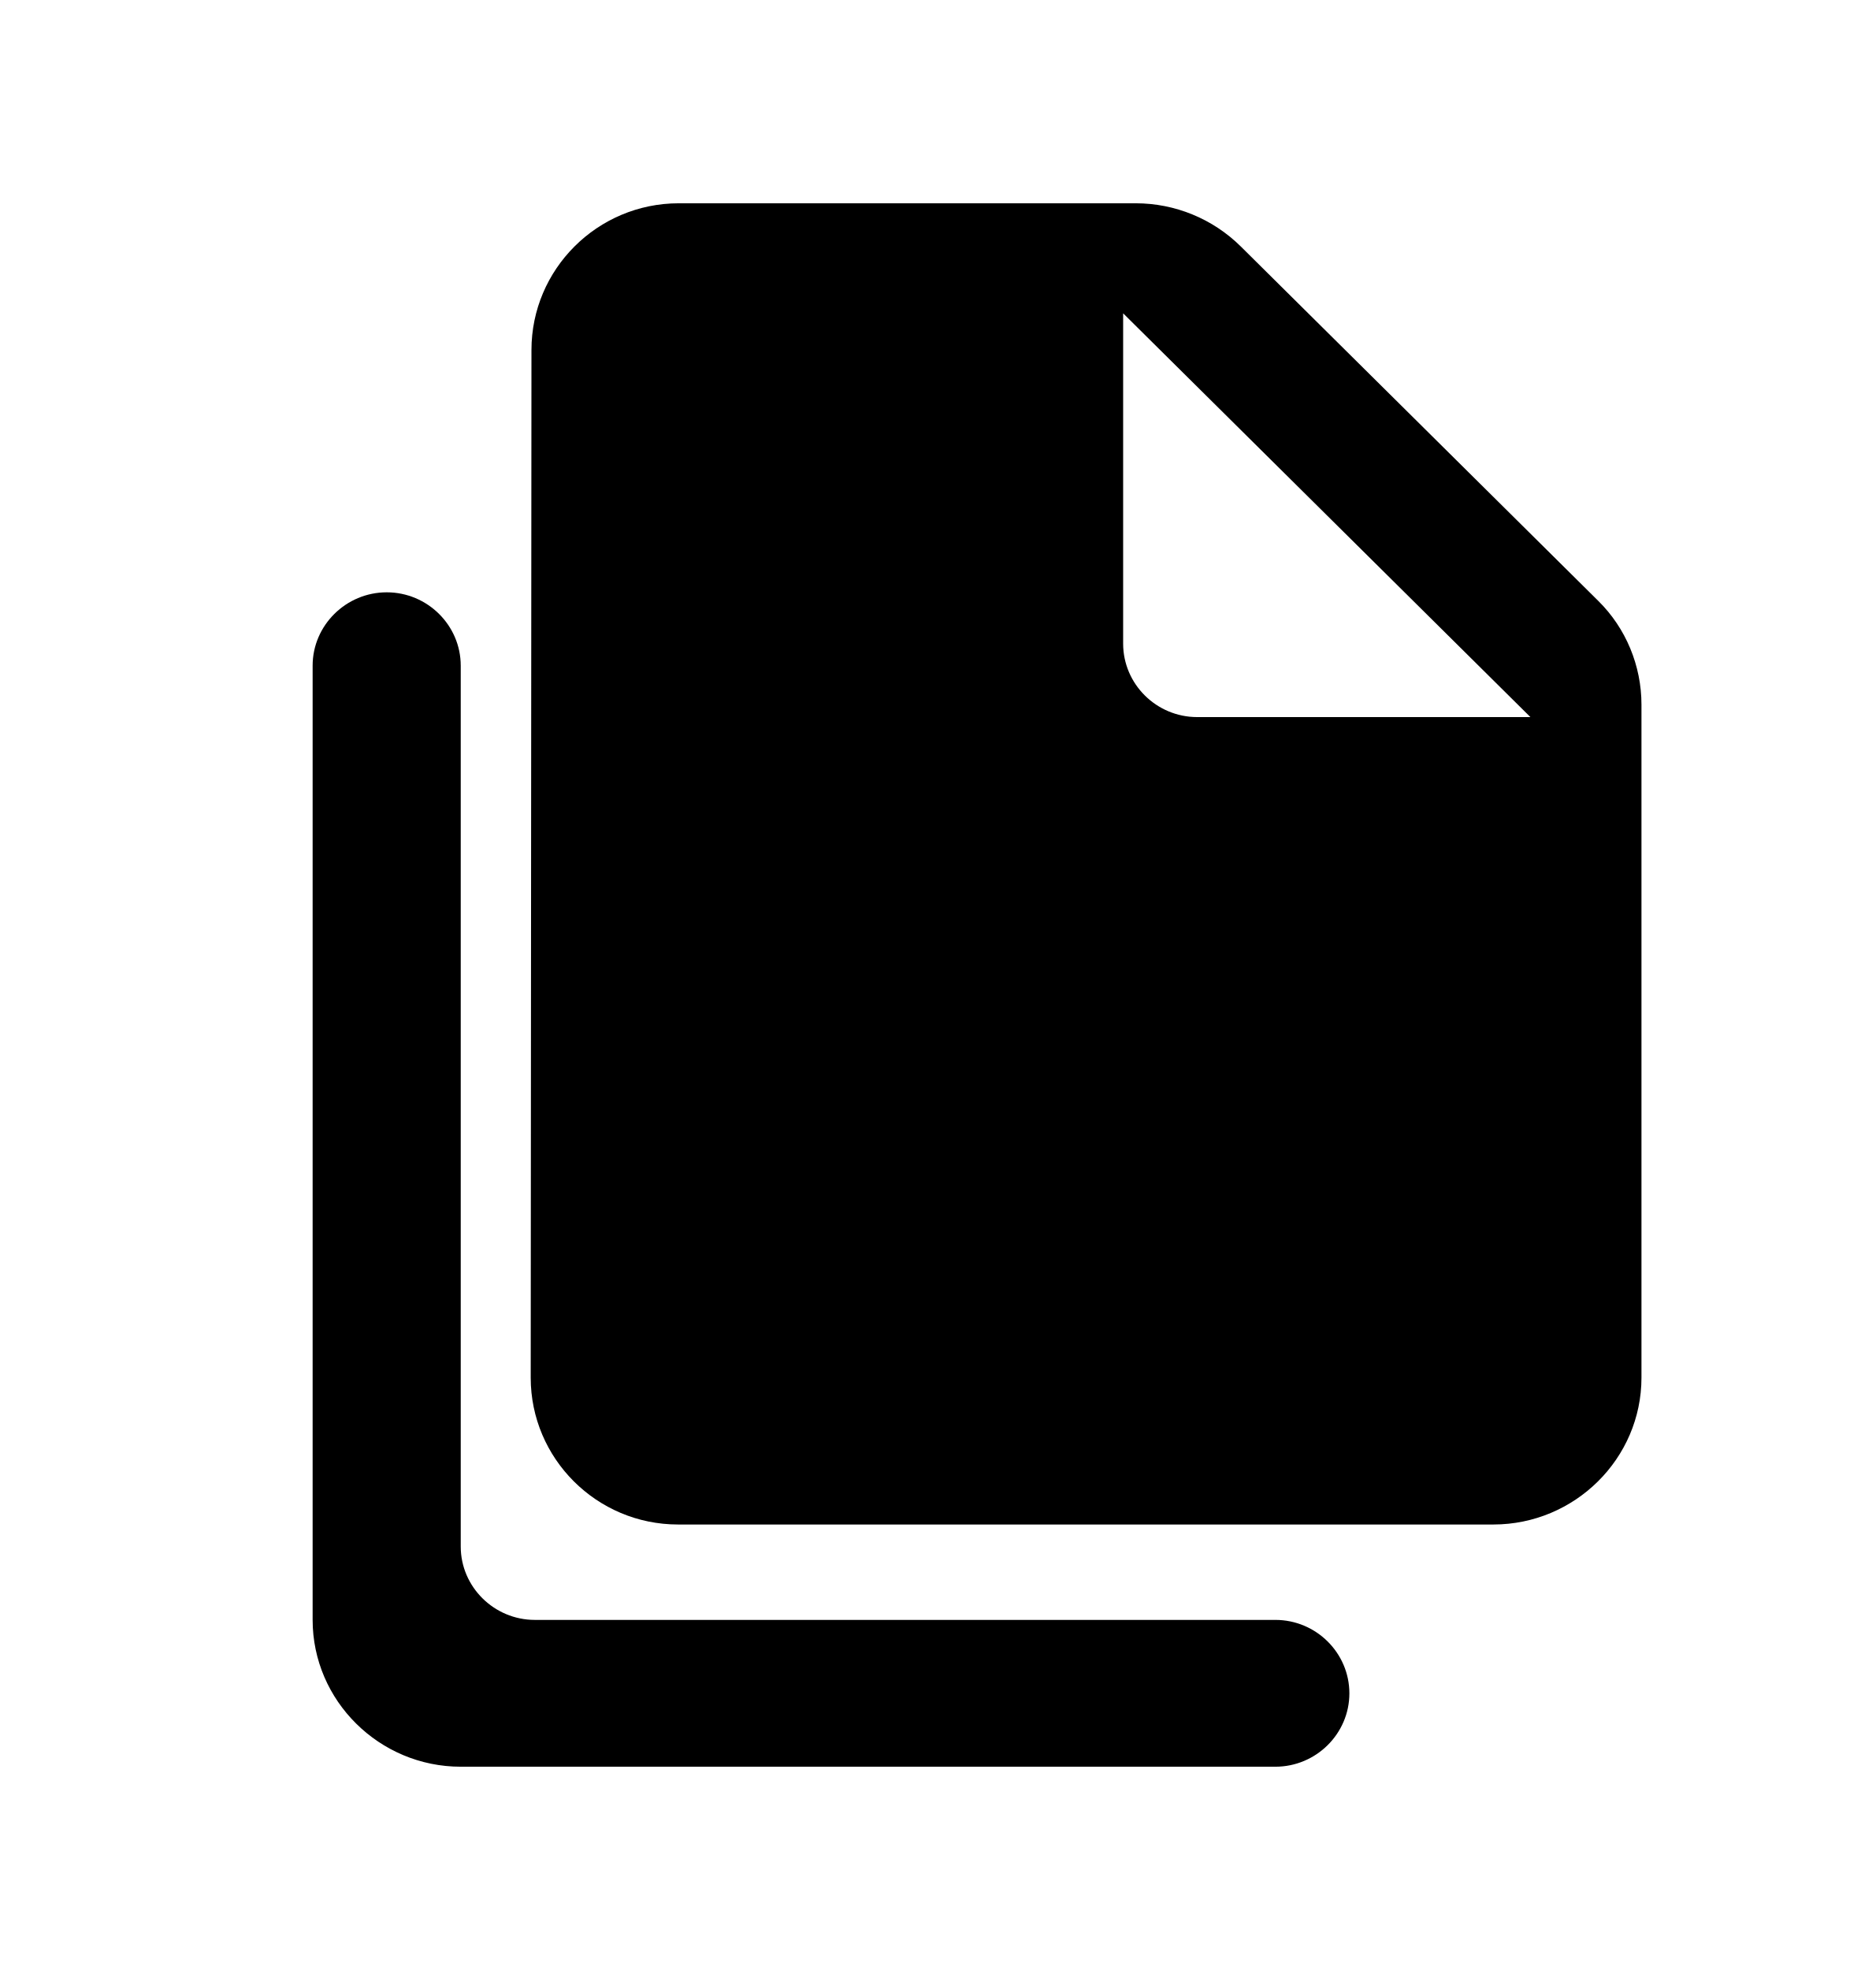
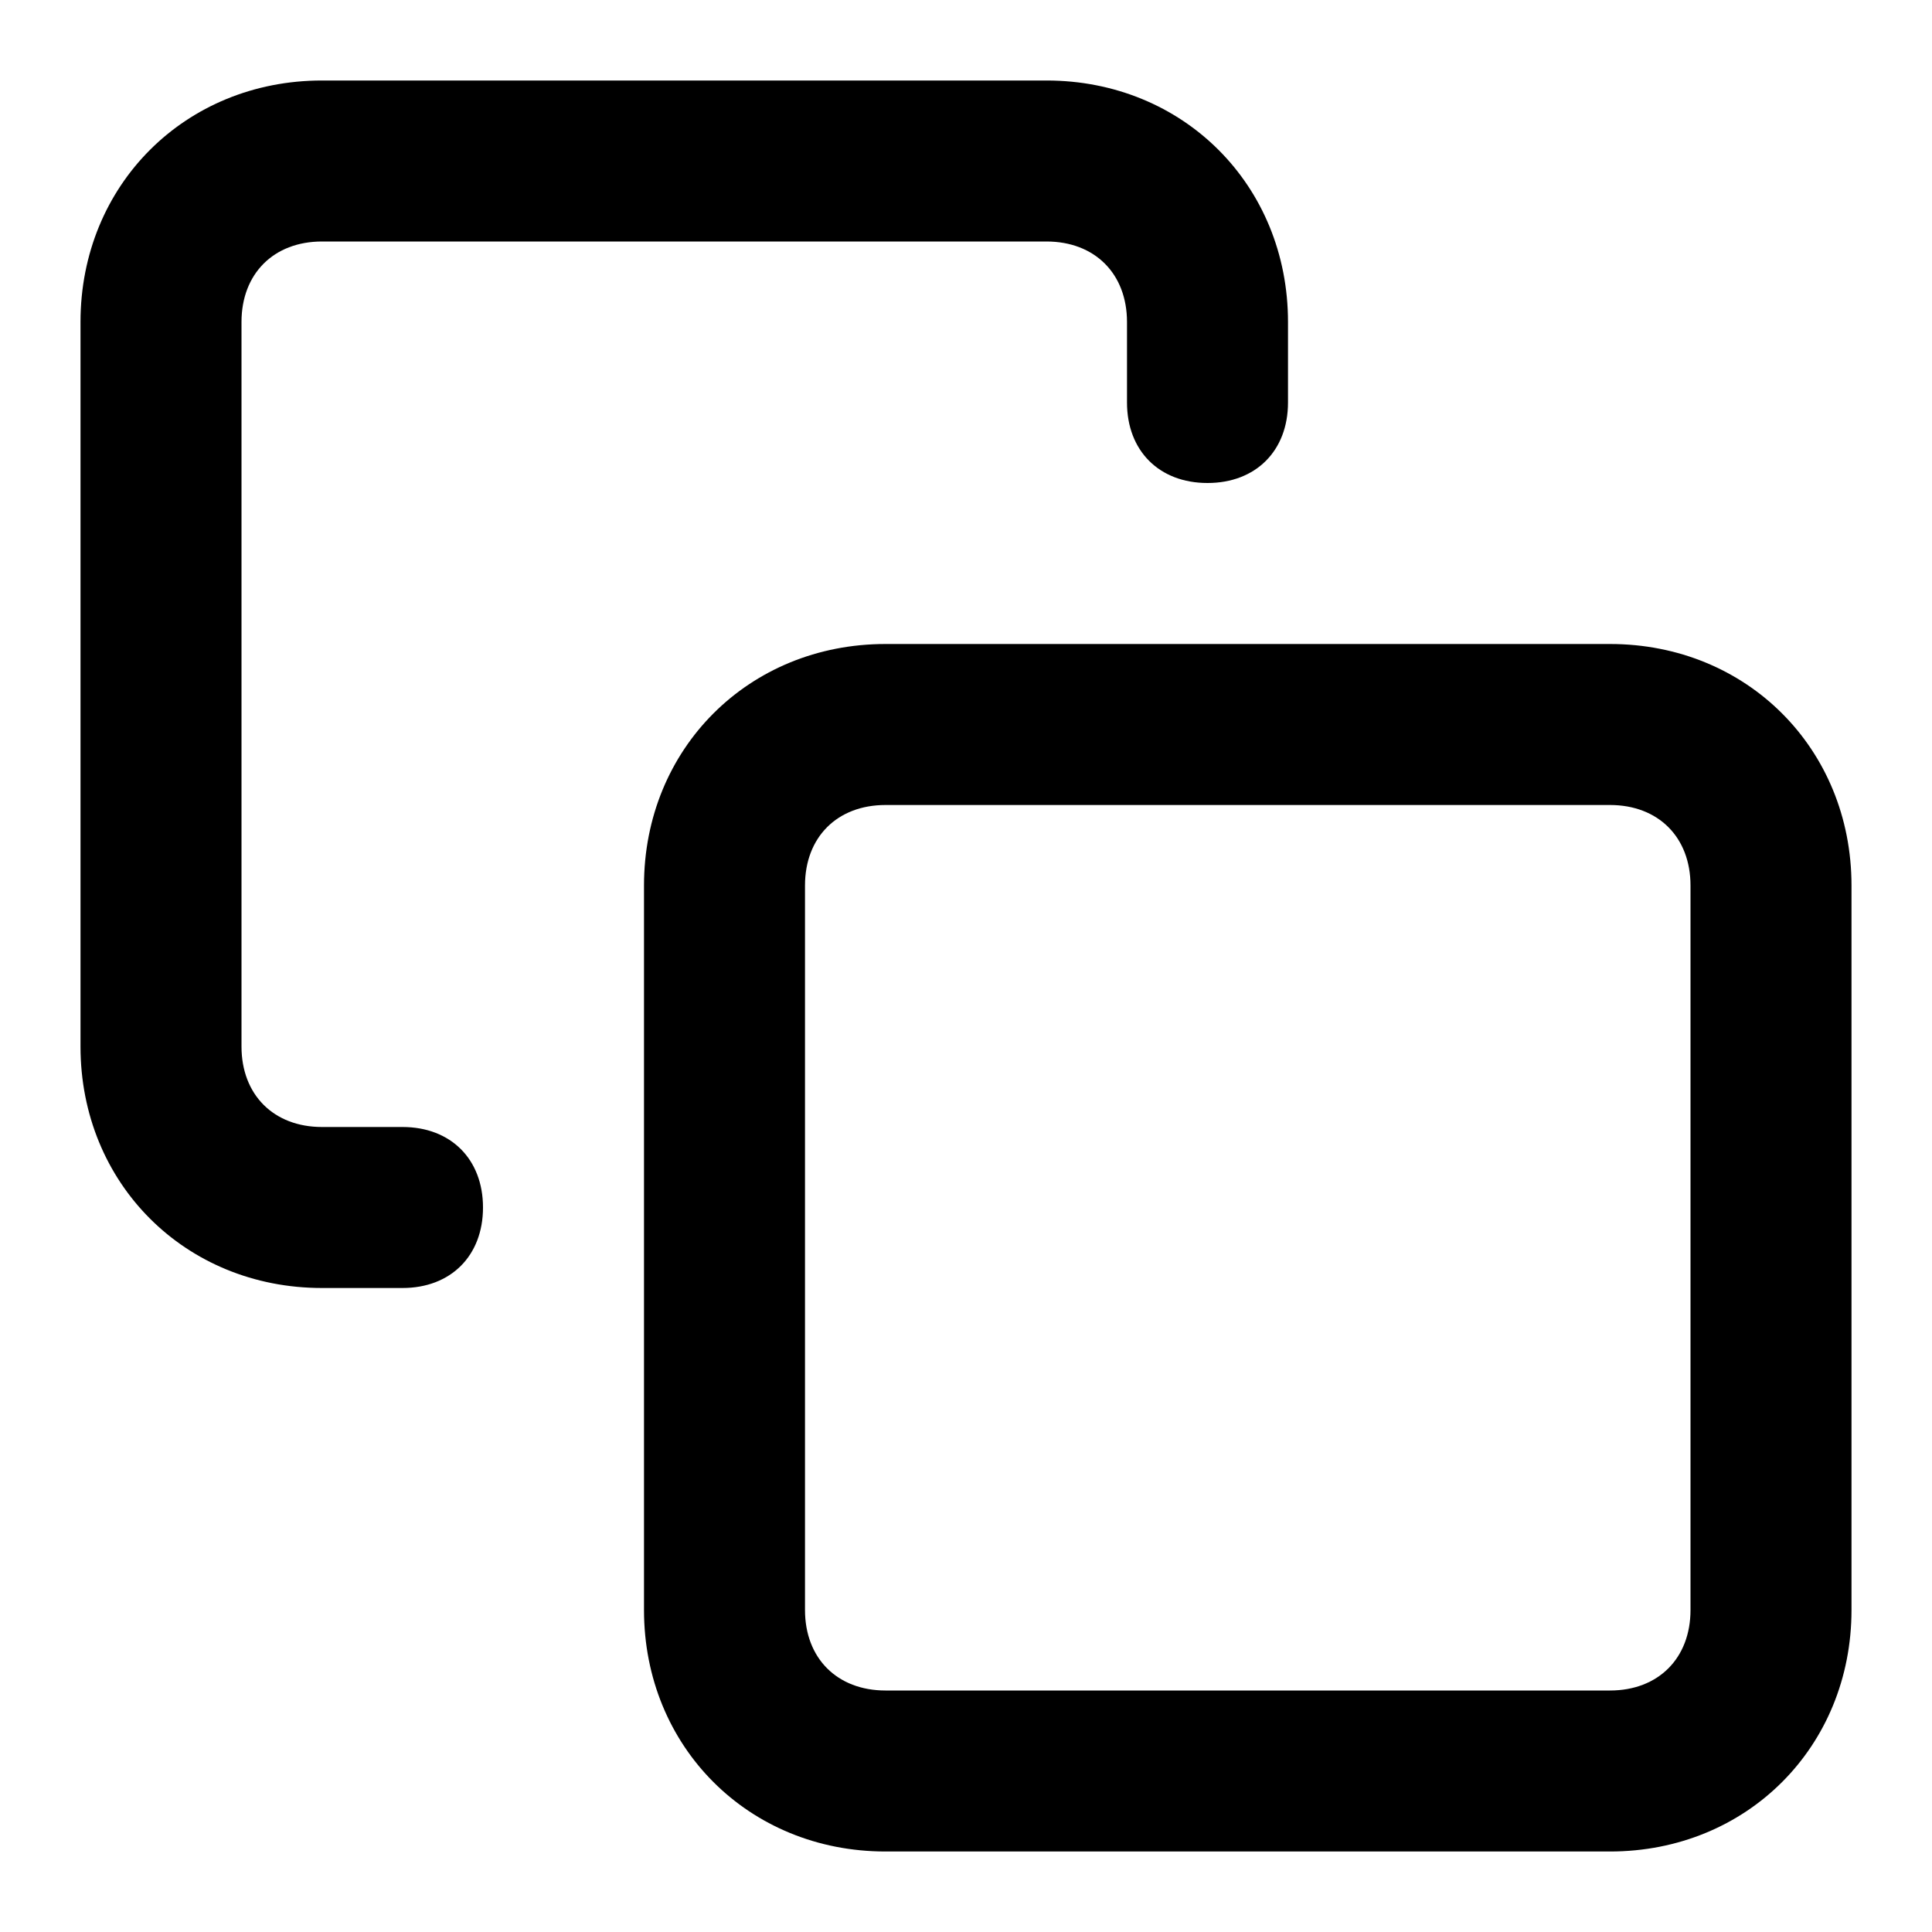
- <svg xmlns="http://www.w3.org/2000/svg" viewBox="0 0 20 21">
-   <path d="M13.229 2.628L17.042 6.408C17.334 6.697 17.5 7.096 17.5 7.511V14.686C17.5 15.547 16.79 16.251 15.921 16.251H7.229C6.361 16.251 5.658 15.547 5.658 14.686L5.666 3.731C5.666 2.871 6.368 2.167 7.237 2.167H12.108C12.526 2.167 12.929 2.331 13.229 2.628ZM12.763 7.644H16.316L11.974 3.34V6.861C11.974 7.292 12.329 7.644 12.763 7.644Z" />
-   <path d="M4.912 18.833H13.597C14.031 18.833 14.386 18.481 14.386 18.051C14.386 17.62 14.031 17.268 13.597 17.268H5.702C5.268 17.268 4.912 16.916 4.912 16.486V7.096C4.912 6.666 4.557 6.314 4.123 6.314C3.689 6.314 3.333 6.666 3.333 7.096V17.268C3.333 18.129 4.044 18.833 4.912 18.833Z" />
+ <svg xmlns="http://www.w3.org/2000/svg" viewBox="0 0 24 24">
+   <path fill-rule="evenodd" clip-rule="evenodd" d="M5 16C5.6 16 6 15.6 6 15C6 14.4 5.6 14 5 14H4C3.4 14 3 13.6 3 13V4C3 3.4 3.4 3 4 3H13C13.6 3 14 3.4 14 4V5C14 5.6 14.4 6 15 6C15.6 6 16 5.6 16 5V4C16 2.3 14.7 1 13 1H4C2.3 1 1 2.3 1 4V13C1 14.7 2.3 16 4 16H5ZM20 8H11C9.3 8 8 9.3 8 11V20C8 21.7 9.3 23 11 23H20C21.7 23 23 21.7 23 20V11C23 9.3 21.7 8 20 8ZM21 20C21 20.6 20.6 21 20 21H11C10.4 21 10 20.6 10 20V11C10 10.4 10.4 10 11 10H20C20.6 10 21 10.4 21 11V20Z" />
</svg>
